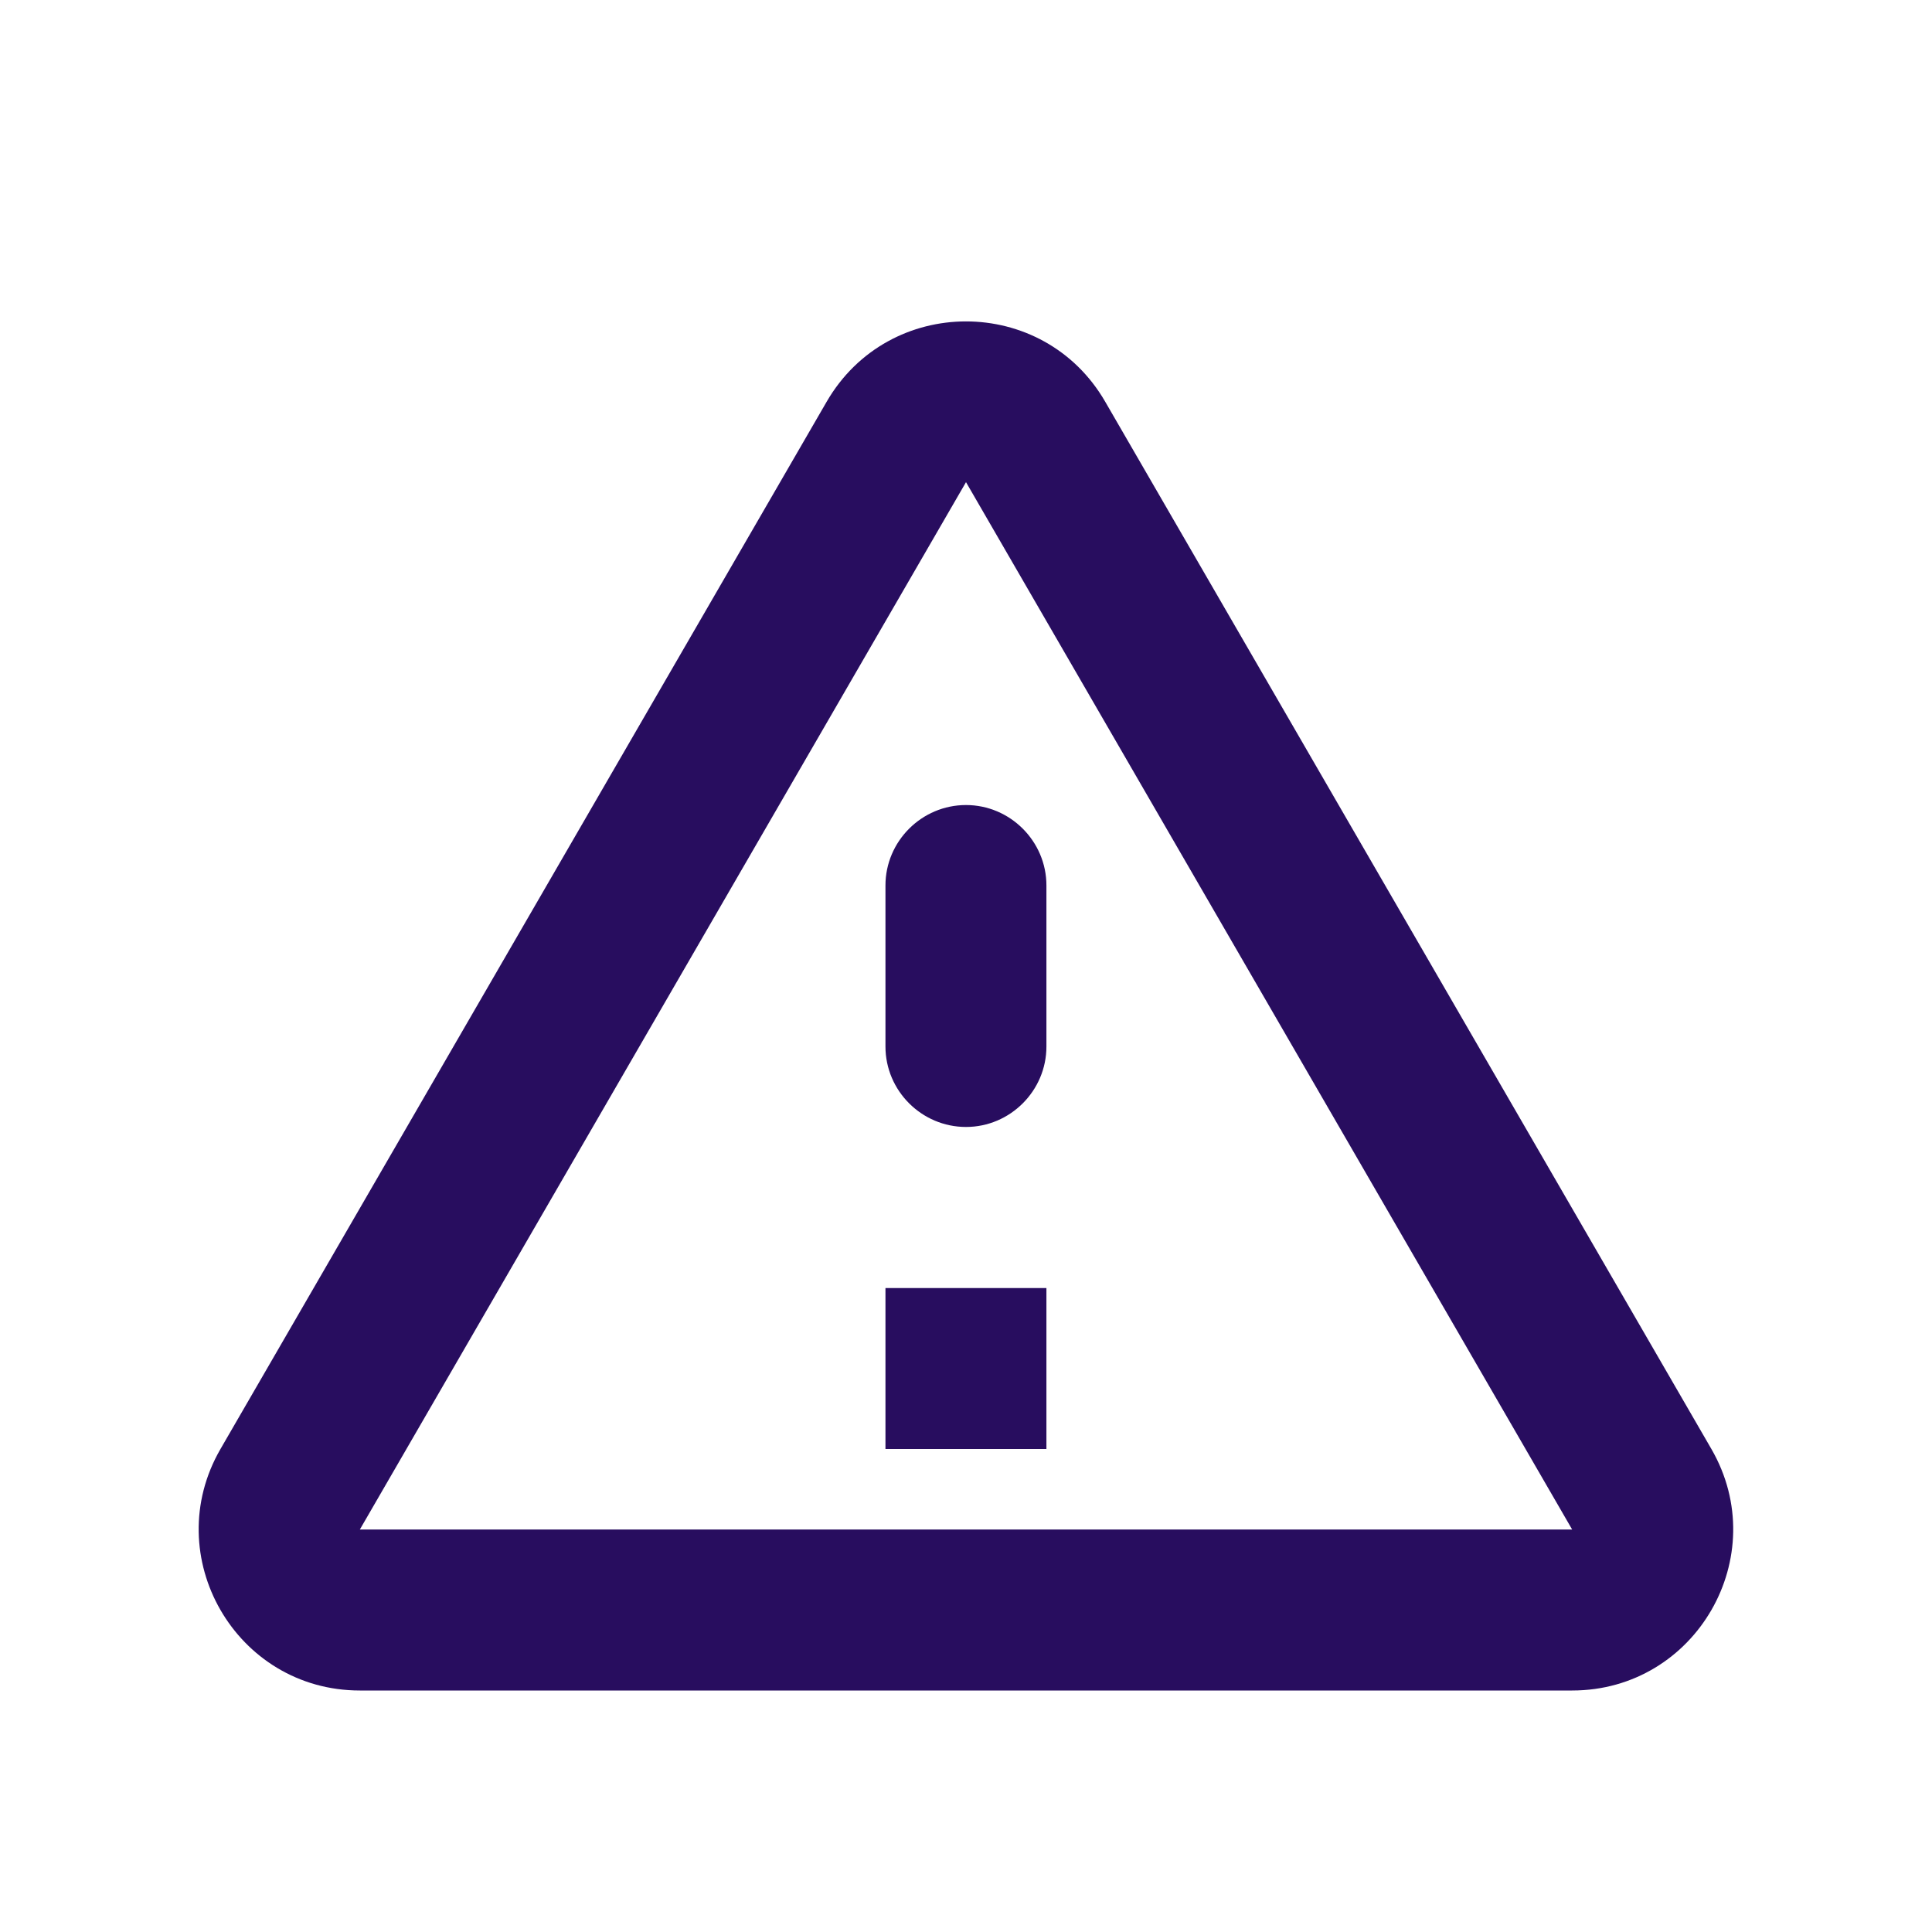
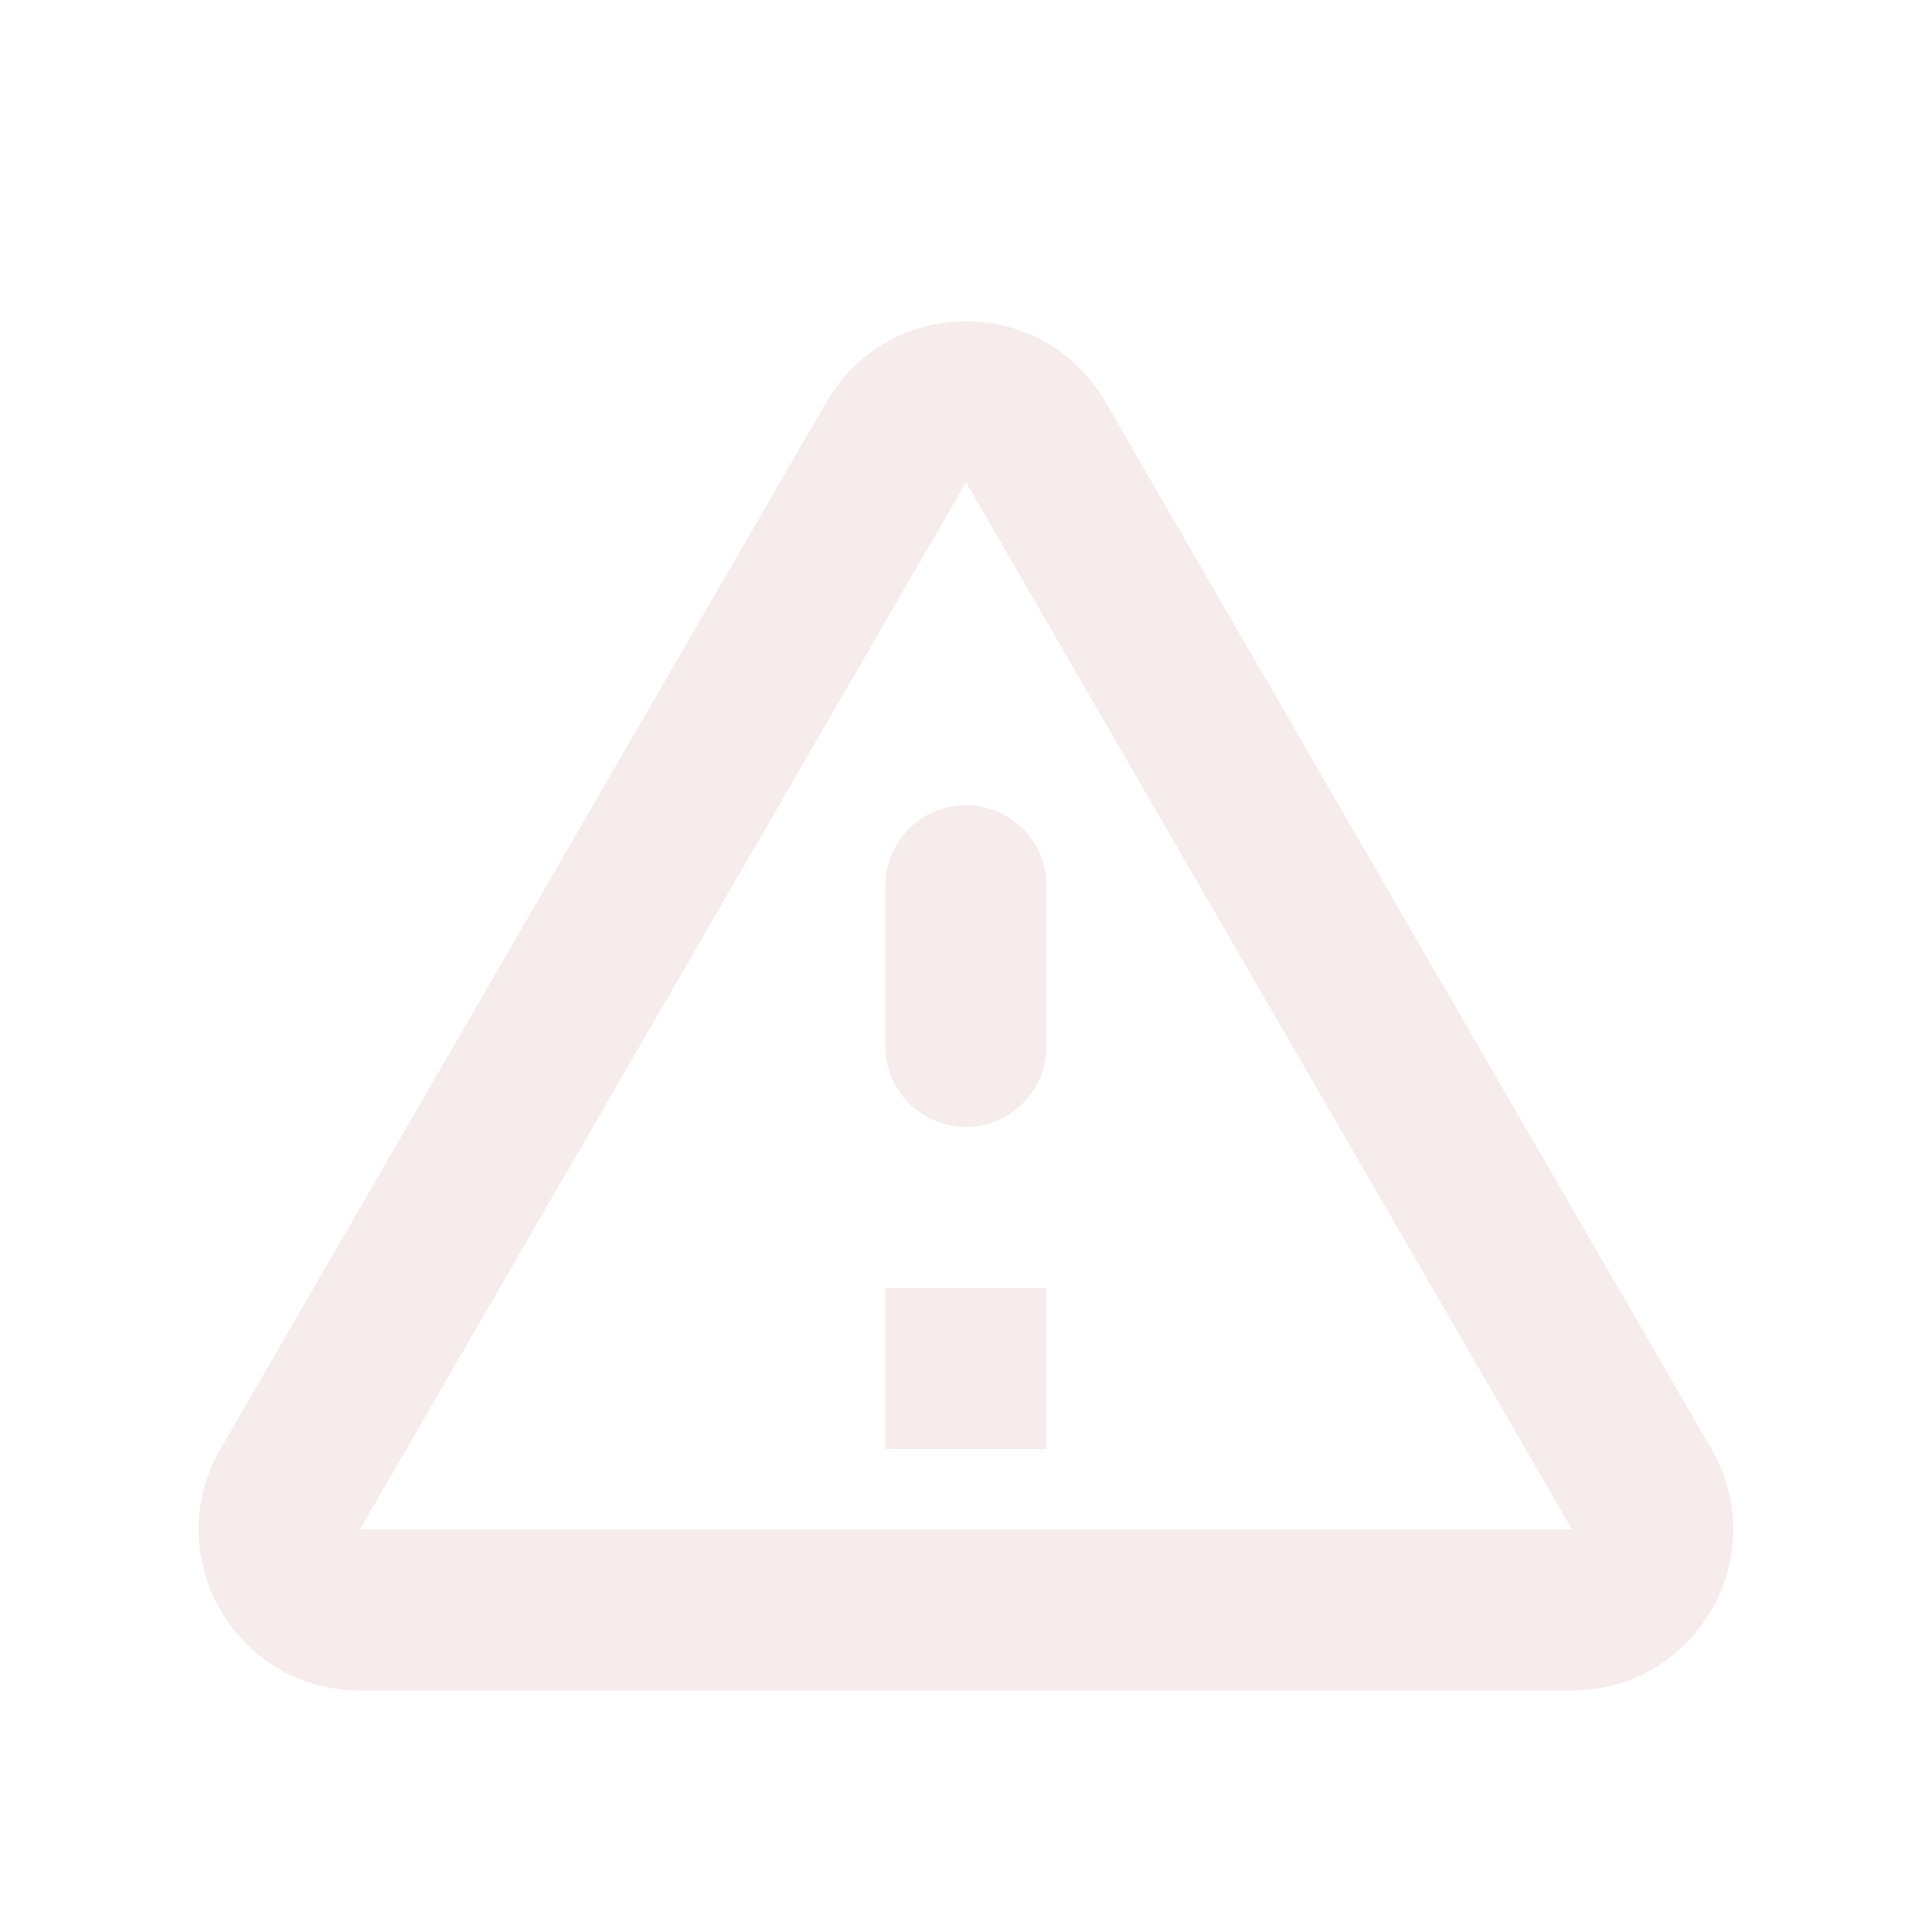
<svg xmlns="http://www.w3.org/2000/svg" width="16" height="16" fill="none" viewBox="0 0 16 16">
-   <path fill="#280D5F" d="M8 3.993L13.02 12.667H2.98L8 3.993ZM1.826 12C1.313 12.887 1.953 14 2.98 14H13.02C14.046 14 14.686 12.887 14.173 12L9.153 3.327C8.64 2.44 7.36 2.44 6.846 3.327L1.826 12ZM7.333 7.333V8.667C7.333 9.033 7.633 9.333 8 9.333C8.366 9.333 8.666 9.033 8.666 8.667V7.333C8.666 6.967 8.366 6.667 8 6.667C7.633 6.667 7.333 6.967 7.333 7.333ZM7.333 10.667H8.666V12H7.333V10.667Z" />
+   <path fill="#f5eceb" d="M8 3.993L13.02 12.667H2.98L8 3.993ZM1.826 12C1.313 12.887 1.953 14 2.98 14H13.02C14.046 14 14.686 12.887 14.173 12L9.153 3.327C8.64 2.44 7.36 2.44 6.846 3.327L1.826 12ZM7.333 7.333V8.667C7.333 9.033 7.633 9.333 8 9.333C8.366 9.333 8.666 9.033 8.666 8.667V7.333C8.666 6.967 8.366 6.667 8 6.667C7.633 6.667 7.333 6.967 7.333 7.333ZM7.333 10.667H8.666V12H7.333V10.667Z" />
</svg>
